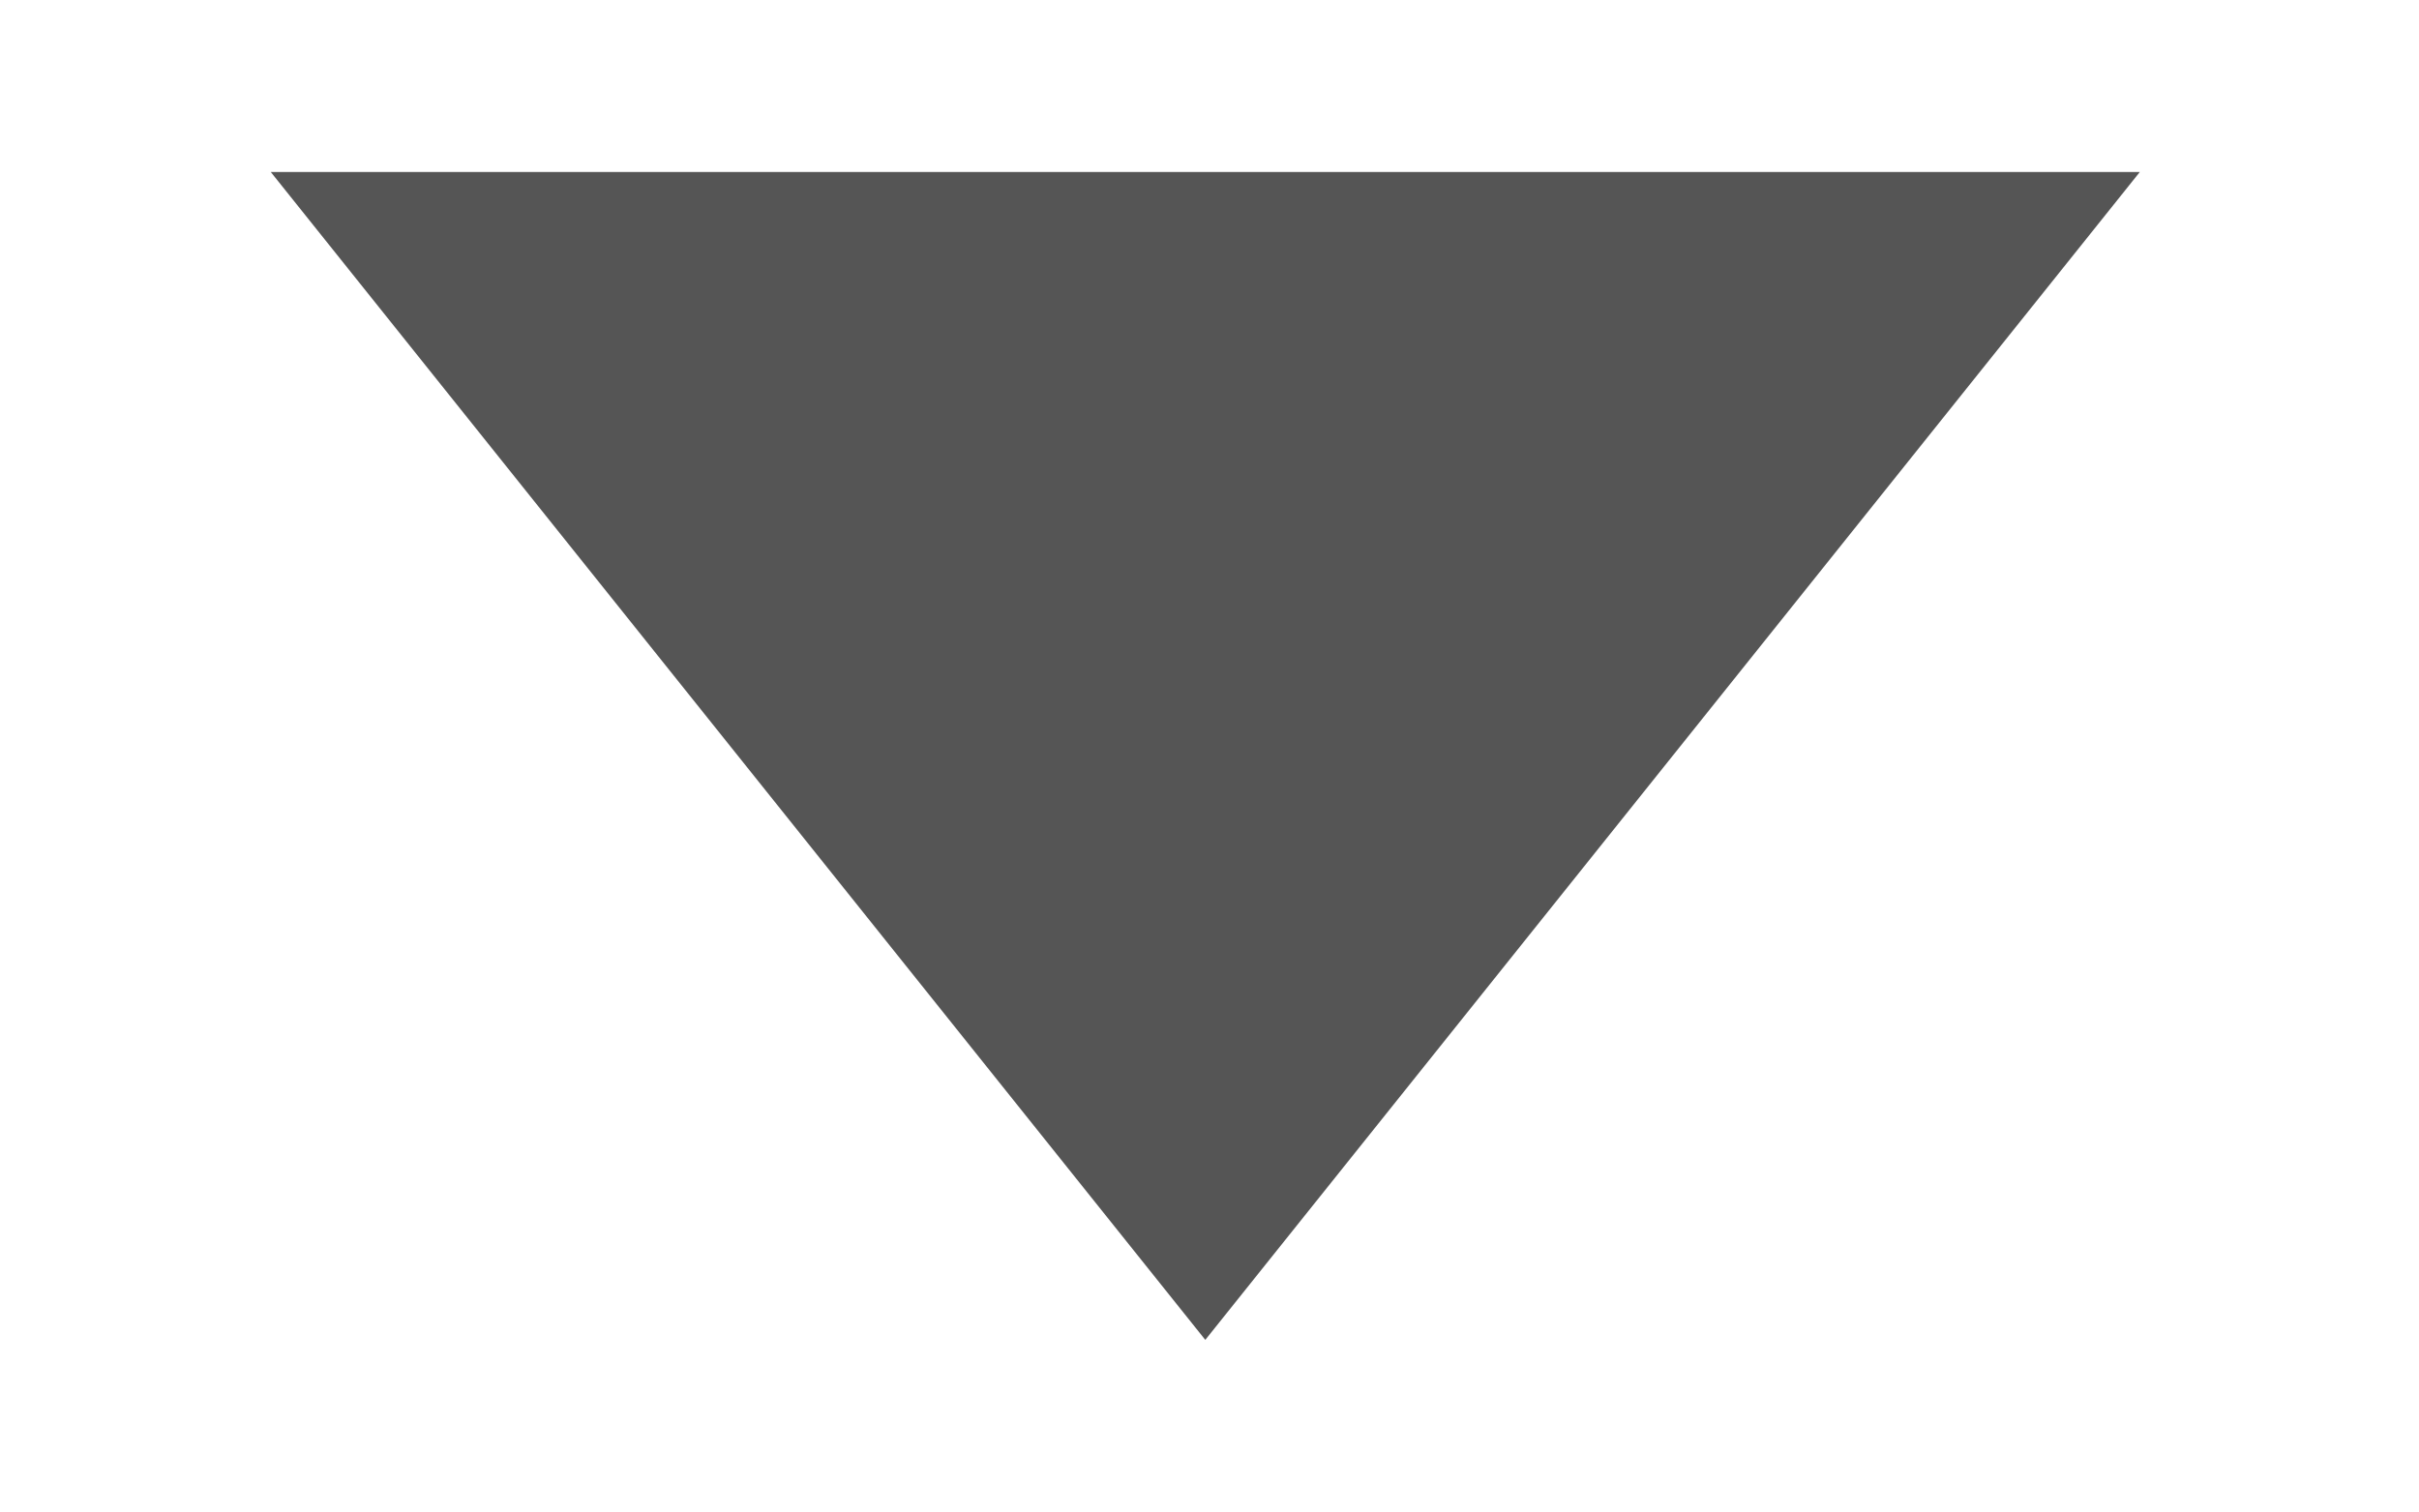
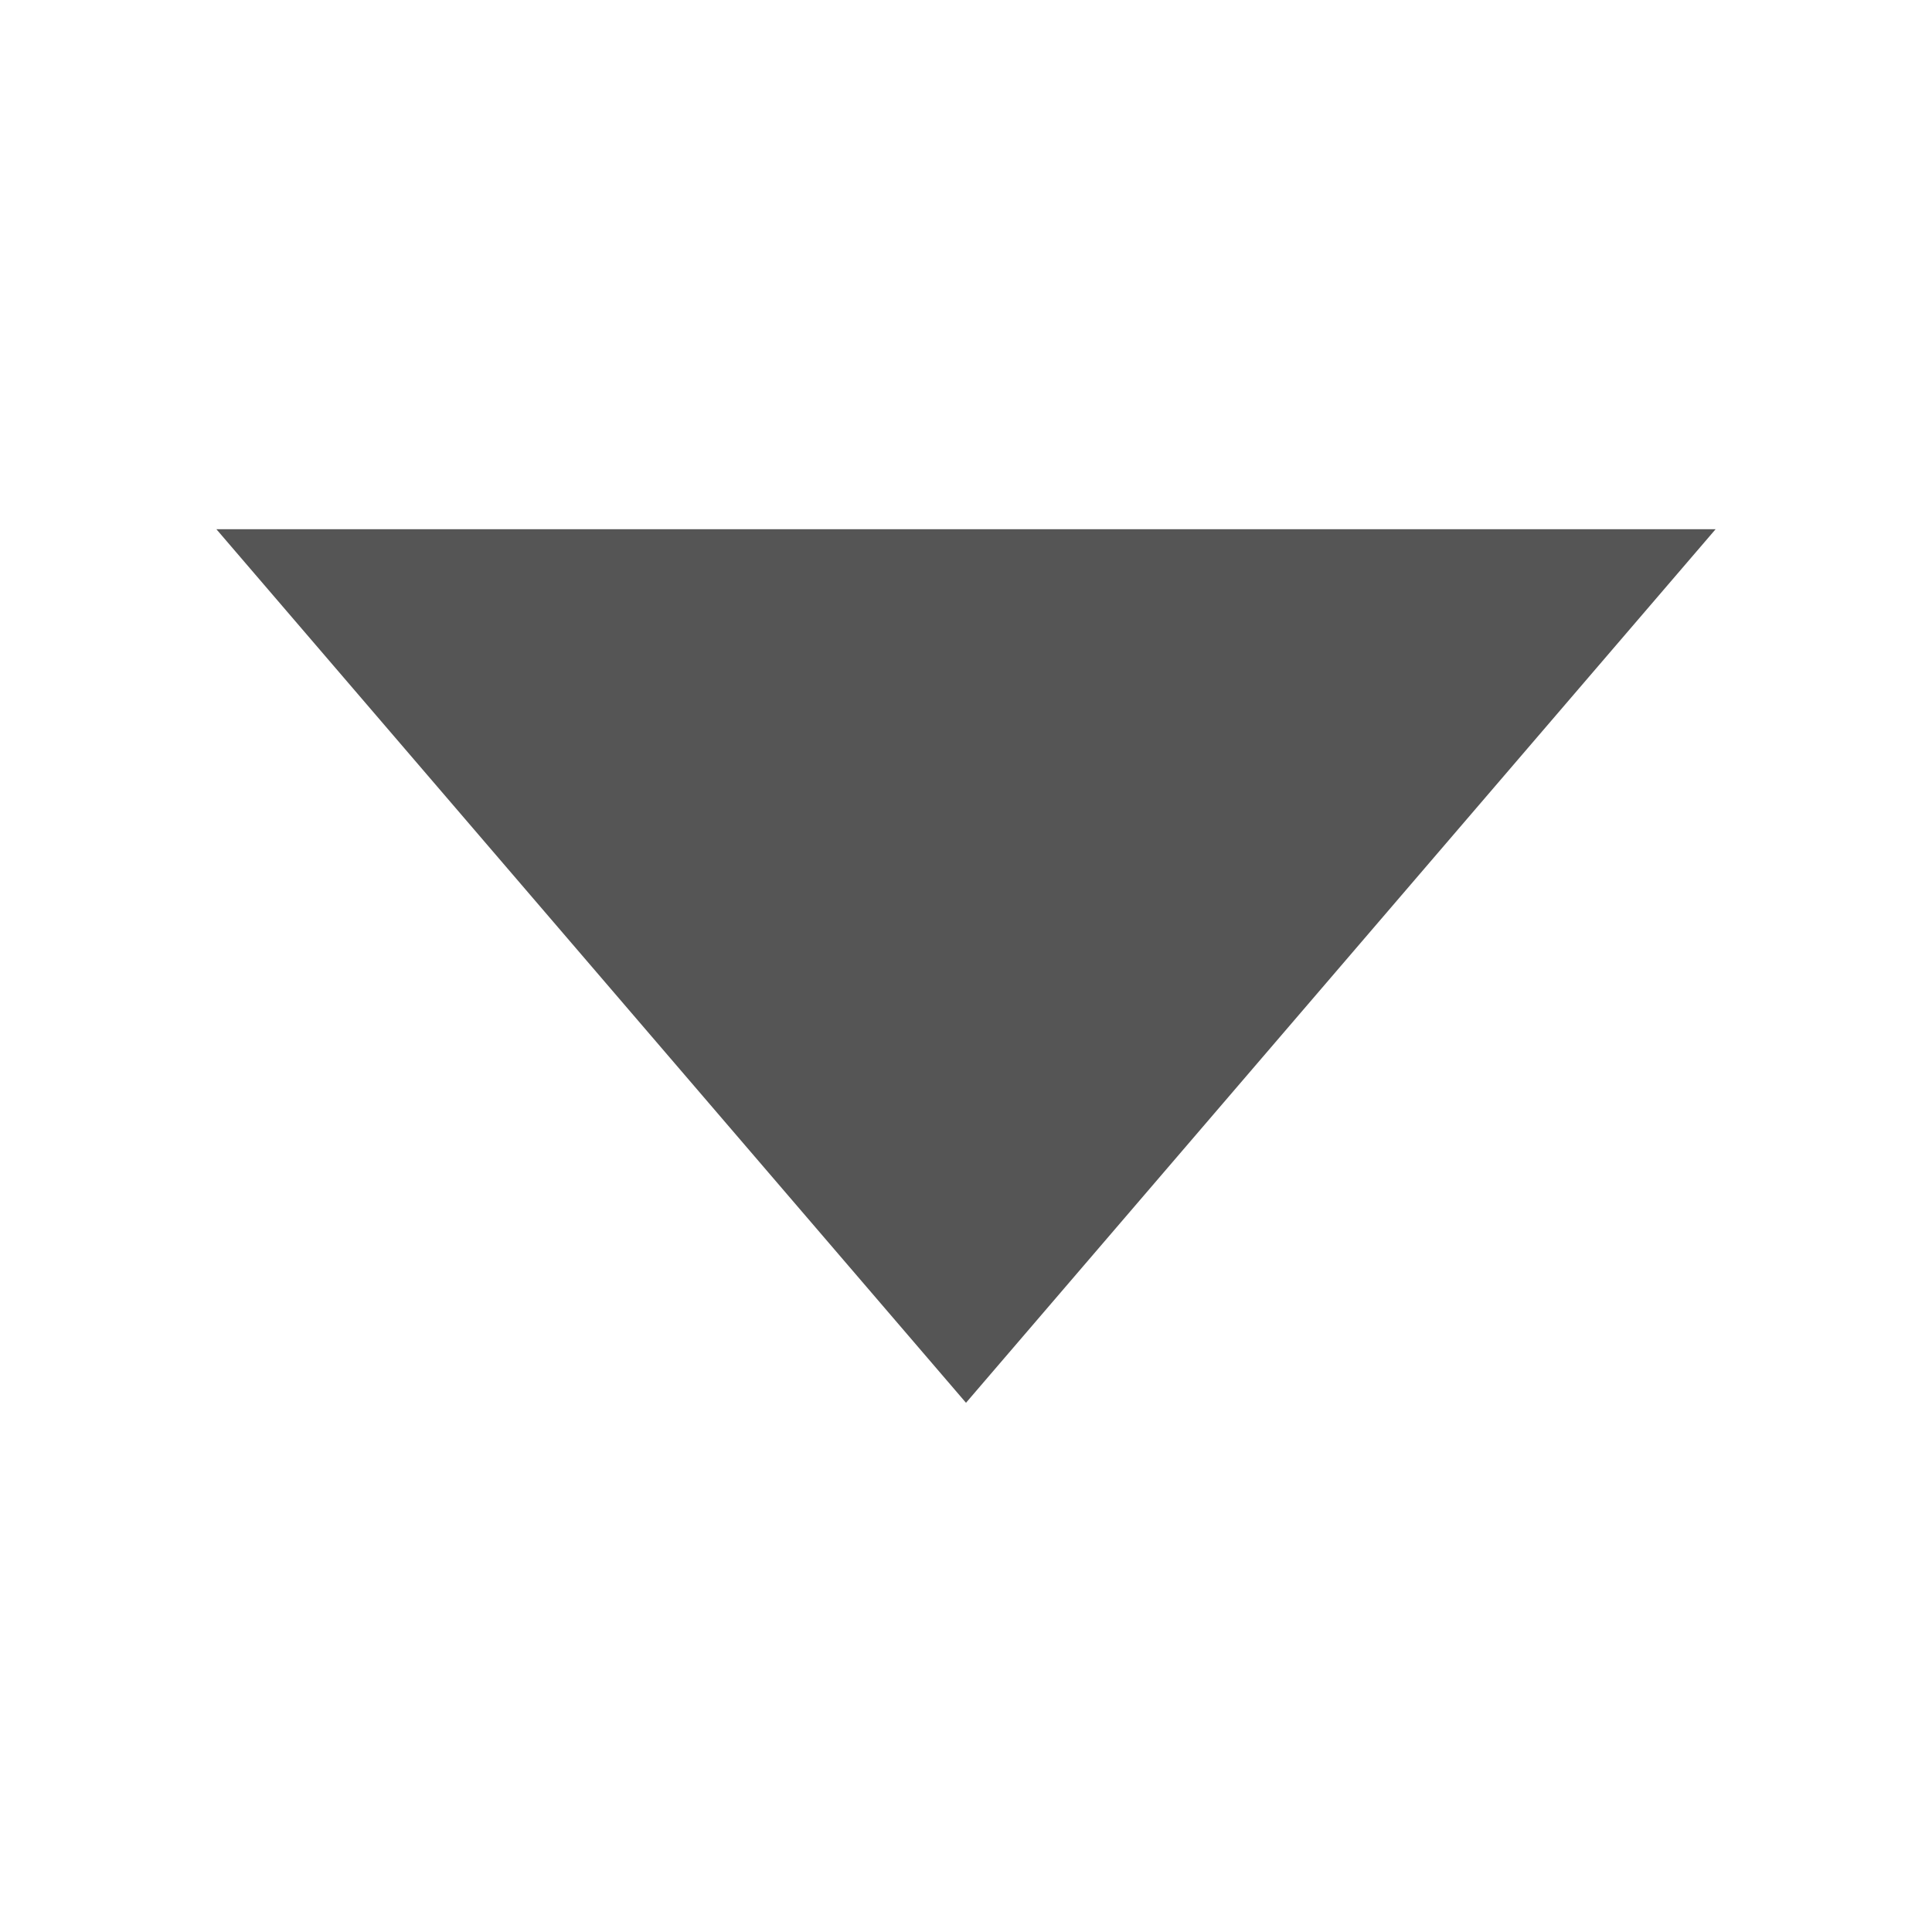
- <svg xmlns="http://www.w3.org/2000/svg" t="1552048083935" class="icon" style="" viewBox="0 0 1638 1024" version="1.1" p-id="902" width="25.594" height="16">
+ <svg xmlns="http://www.w3.org/2000/svg" width="1024" height="1024" class="icon">
  <defs>
    <style type="text/css" />
  </defs>
-   <path d="M816.149 907.508L183.337 116.492h1265.625L816.149 907.508z" fill="#555555" p-id="903" />
+   <g>
+     <rect fill="none" id="canvas_background" height="1026" width="1026" y="-1" x="-1" />
+   </g>
+   <g>
+     <path stroke="null" id="svg_1" fill="#555555" d="m512,743.508l-397.313,-463.016l794.625,0l-397.313,463.016z" />
+   </g>
</svg>
